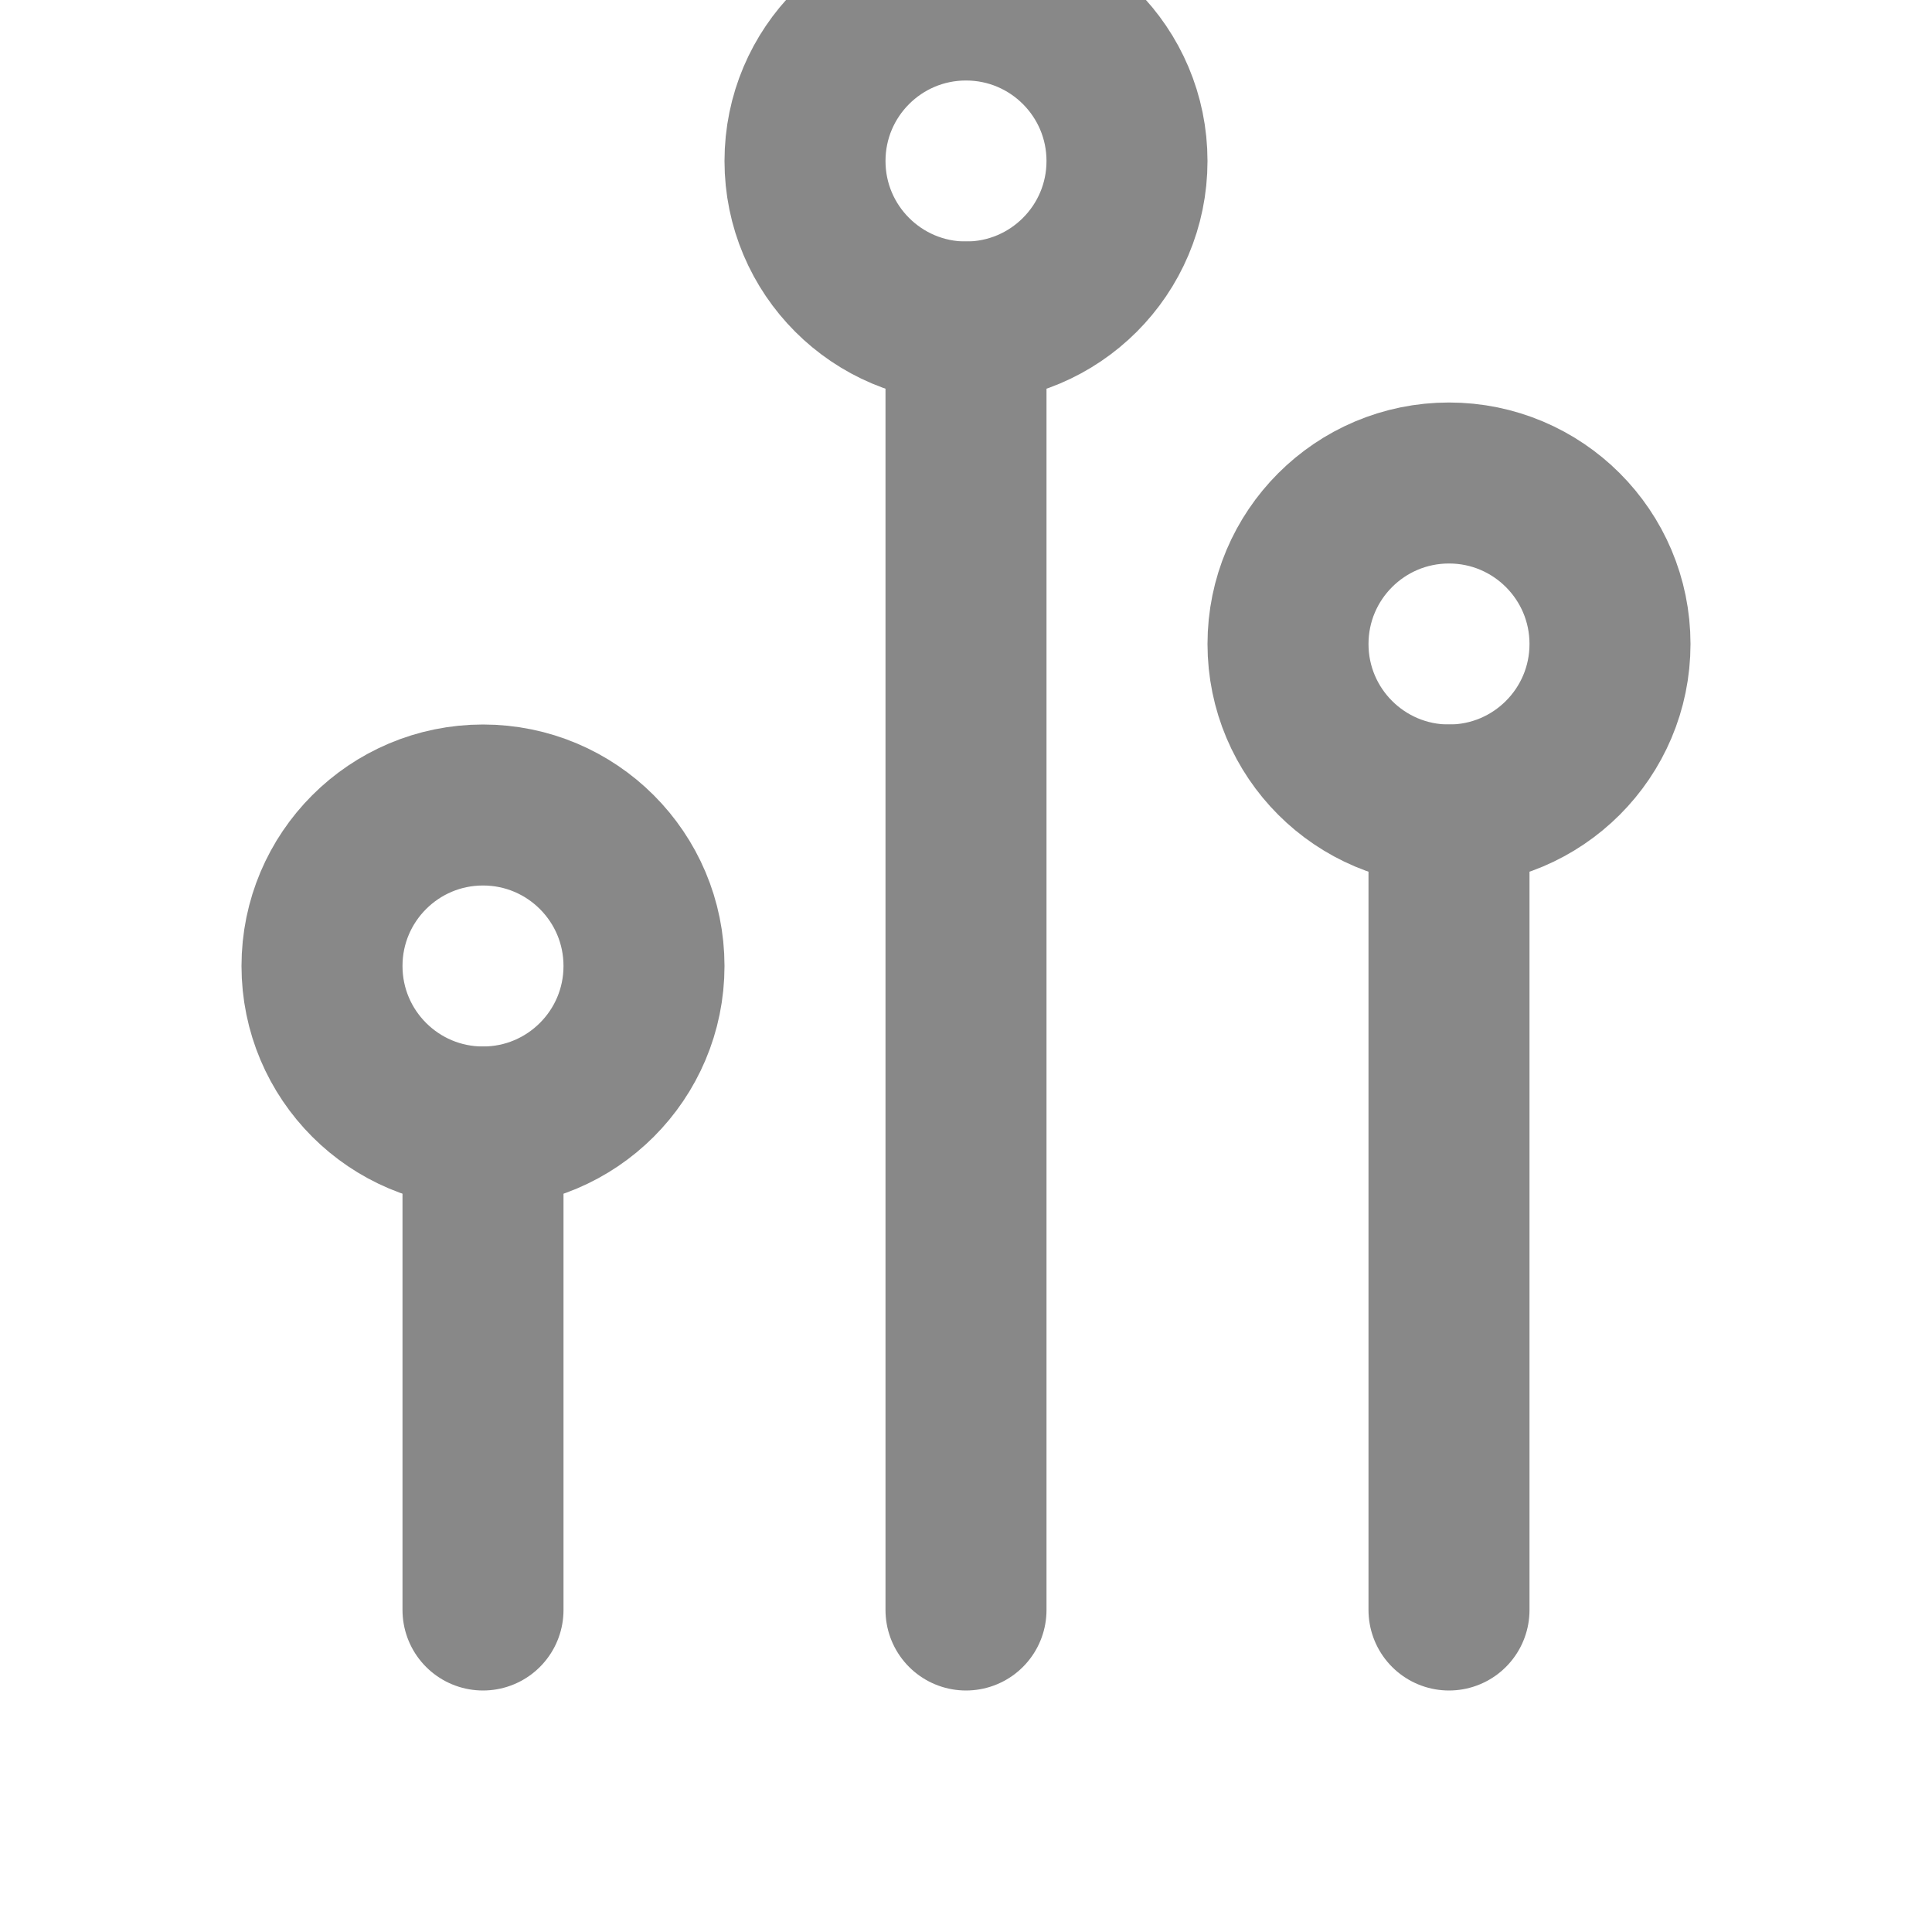
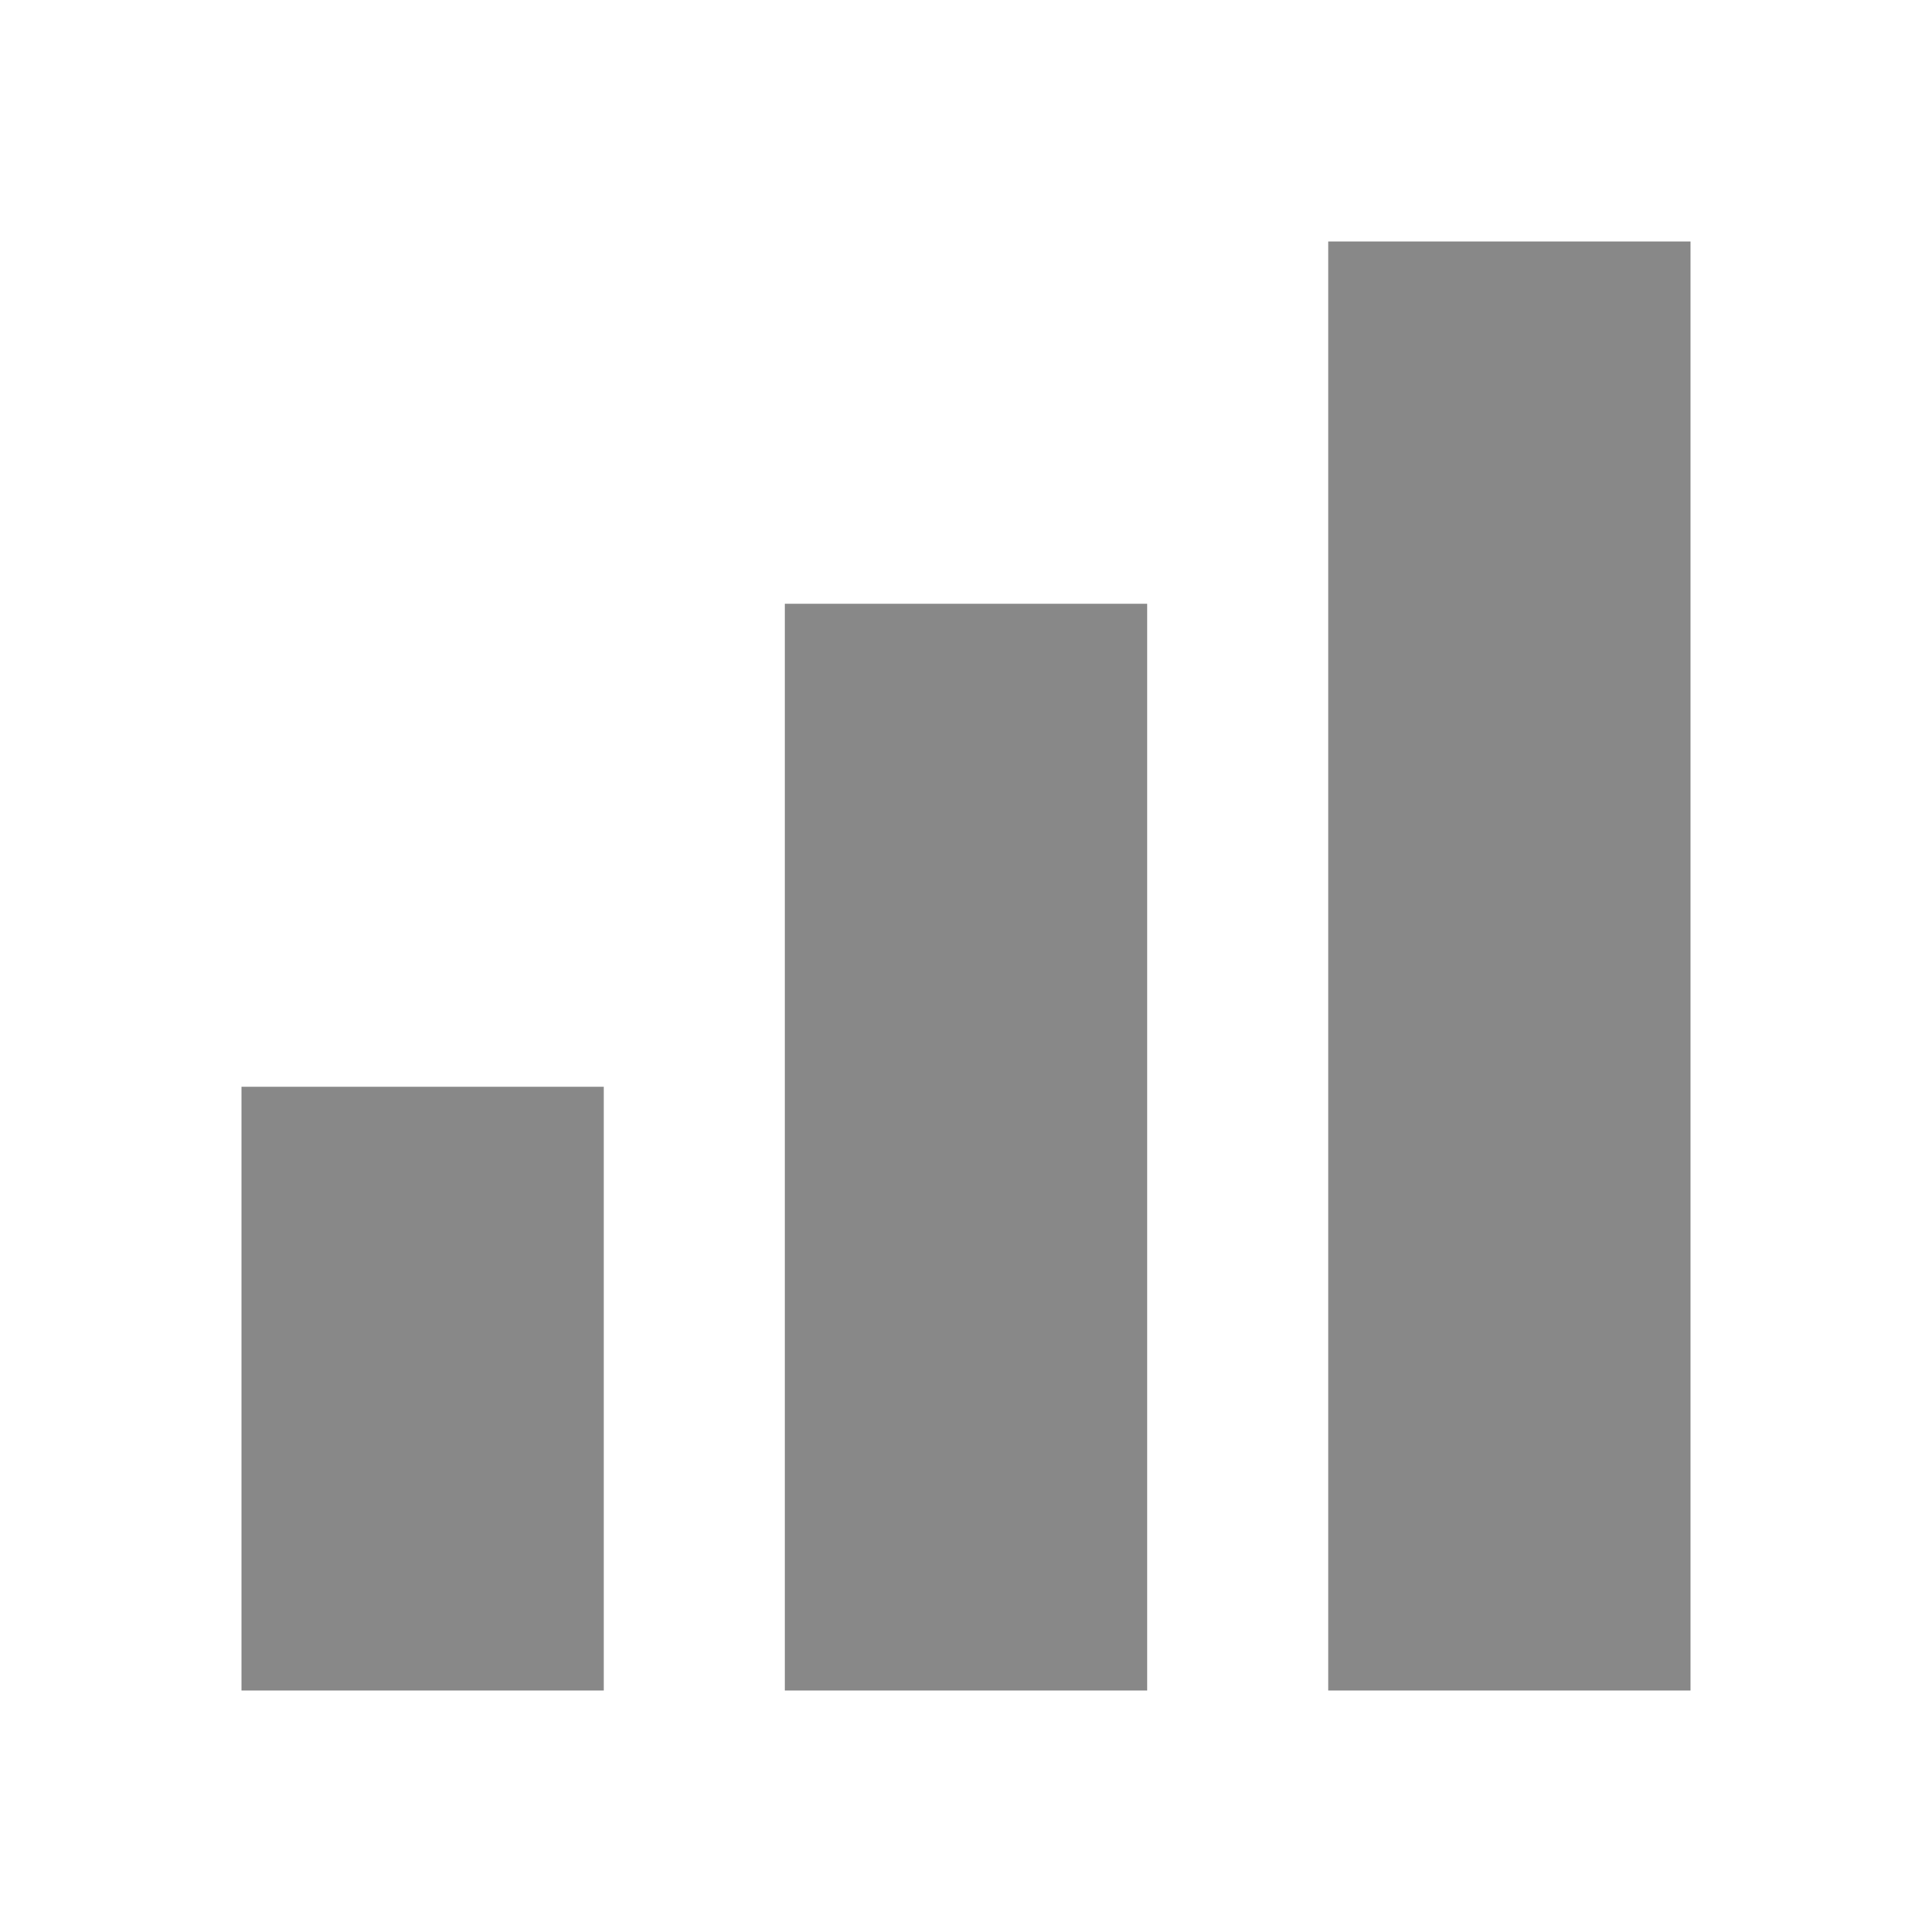
- <svg xmlns="http://www.w3.org/2000/svg" width="24" height="24" viewBox="0 0 24 24">
-   <line x1="18" y1="20" x2="18" y2="10" stroke="#888888" stroke-width="2" stroke-linecap="round" />
-   <line x1="12" y1="20" x2="12" y2="4" stroke="#888888" stroke-width="2" stroke-linecap="round" />
-   <line x1="6" y1="20" x2="6" y2="14" stroke="#888888" stroke-width="2" stroke-linecap="round" />
-   <circle cx="18" cy="8" r="2" stroke="#888888" stroke-width="2" fill="none" />
-   <circle cx="12" cy="2" r="2" stroke="#888888" stroke-width="2" fill="none" />
-   <circle cx="6" cy="12" r="2" stroke="#888888" stroke-width="2" fill="none" />
+ <svg xmlns="http://www.w3.org/2000/svg" width="16" height="16" viewBox="0 0 16 16">
+   <rect x="2" y="9" width="3" height="5" fill="#888888" />
+   <rect x="6.5" y="5" width="3" height="9" fill="#888888" />
+   <rect x="11" y="2" width="3" height="12" fill="#888888" />
</svg>
